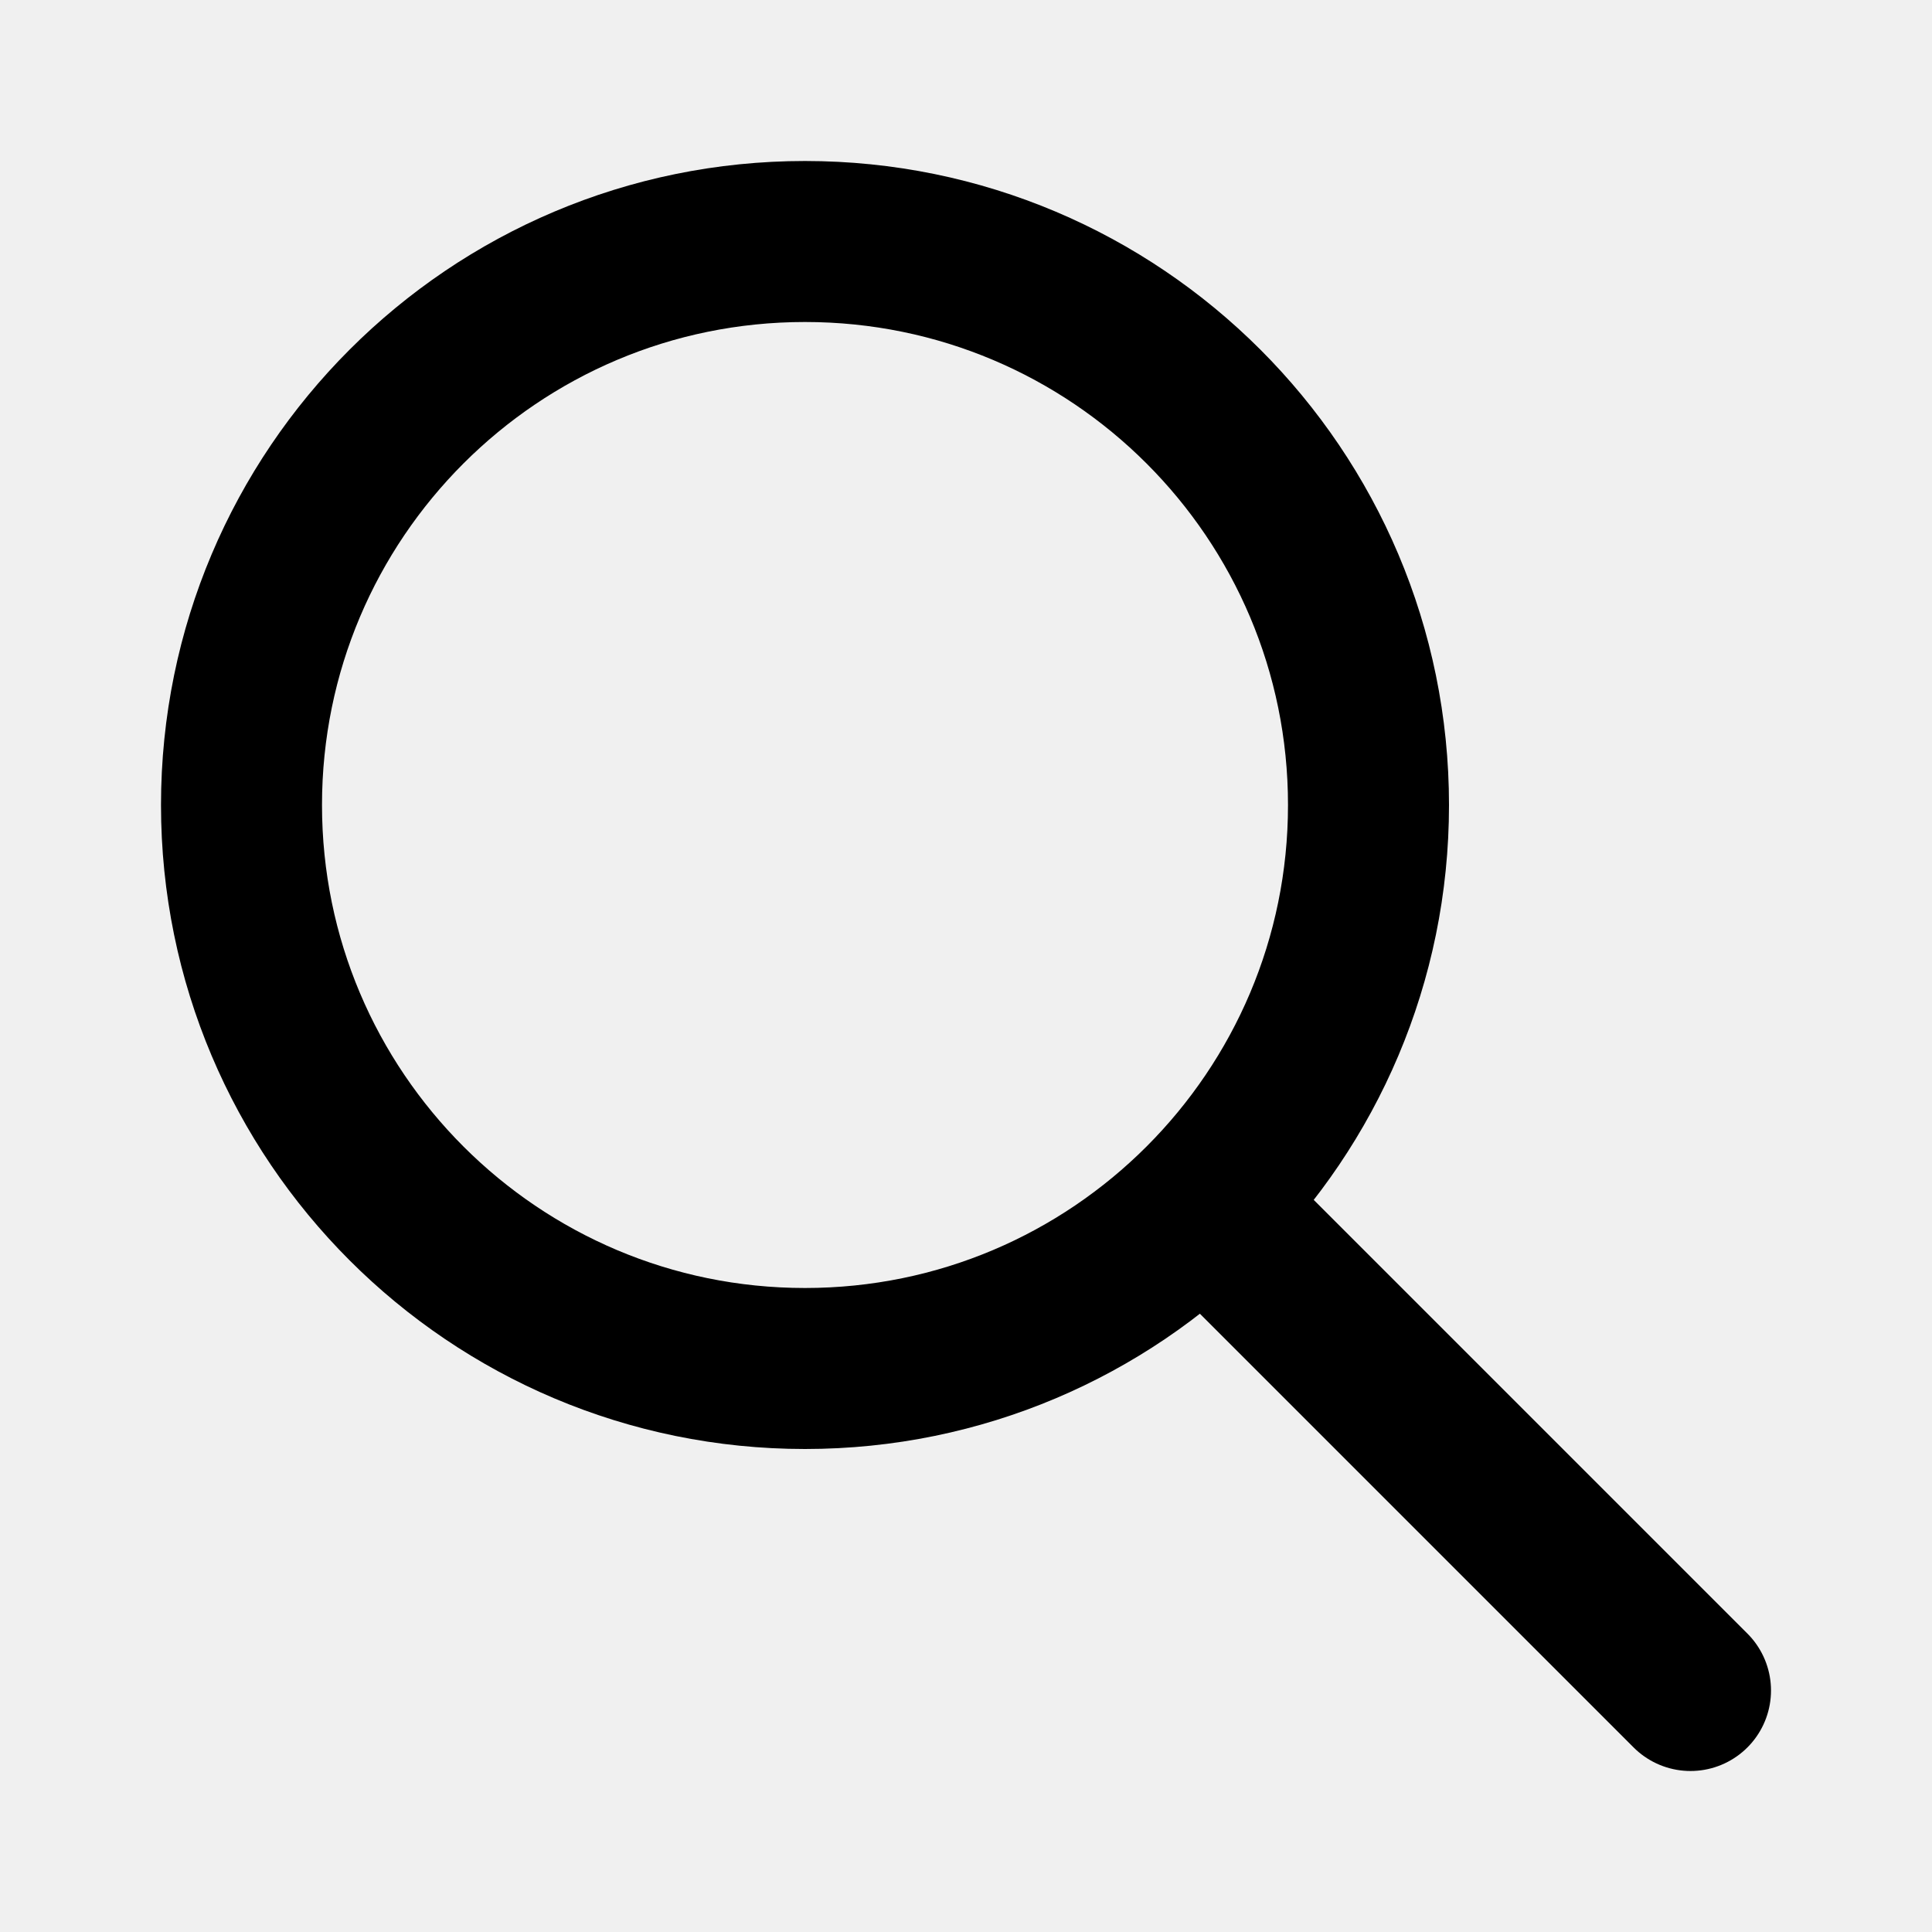
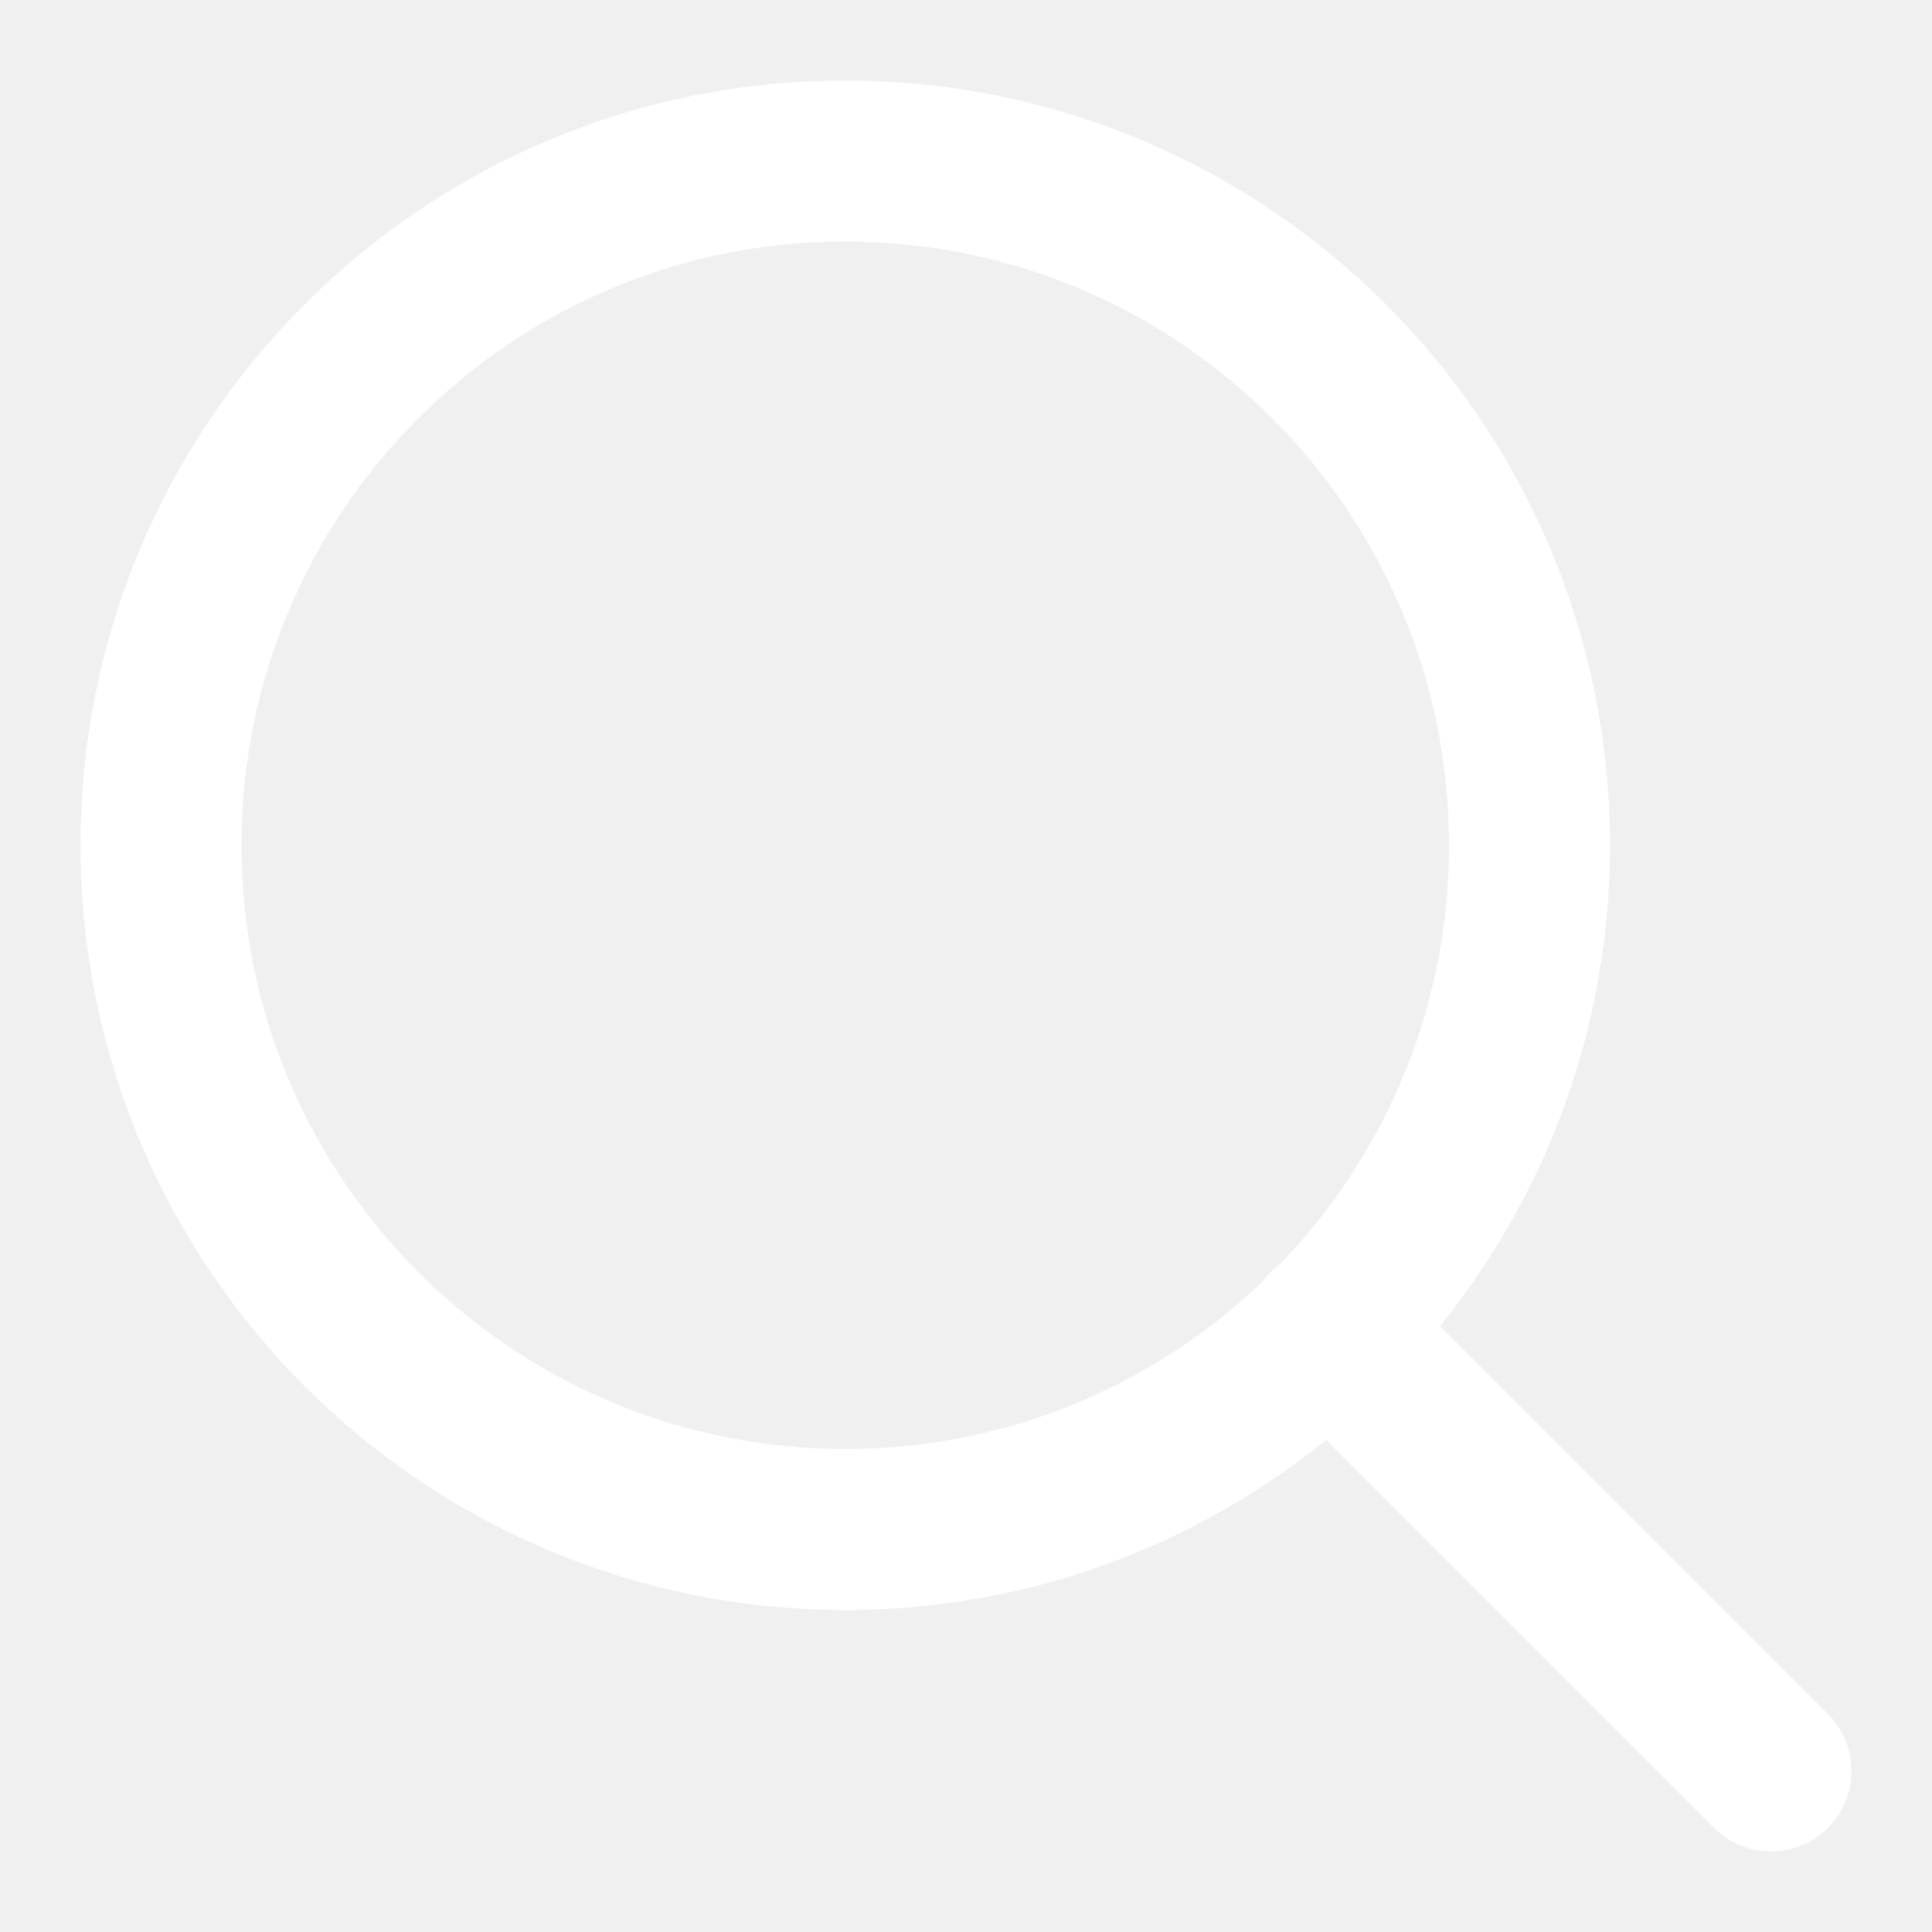
- <svg xmlns="http://www.w3.org/2000/svg" width="24" height="24" viewBox="0 0 24 24" fill="none" stroke="currentColor" stroke-width="2" stroke-linecap="round" stroke-linejoin="round">
-   <path d="M3 10a7 7 0 1 0 14 0a7 7 0 1 0 -14 0" />
-   <path d="M21 21l-6 -6" />
+ <svg xmlns="http://www.w3.org/2000/svg" width="24" height="24" fill="none">
+   <path stroke="#fff" stroke-linecap="round" stroke-linejoin="round" stroke-width="2" d="M19 10.5a8.5 8.5 0 1 1-17 0 8.5 8.5 0 0 1 17 0m-2.5 6L22 22" />
</svg>
